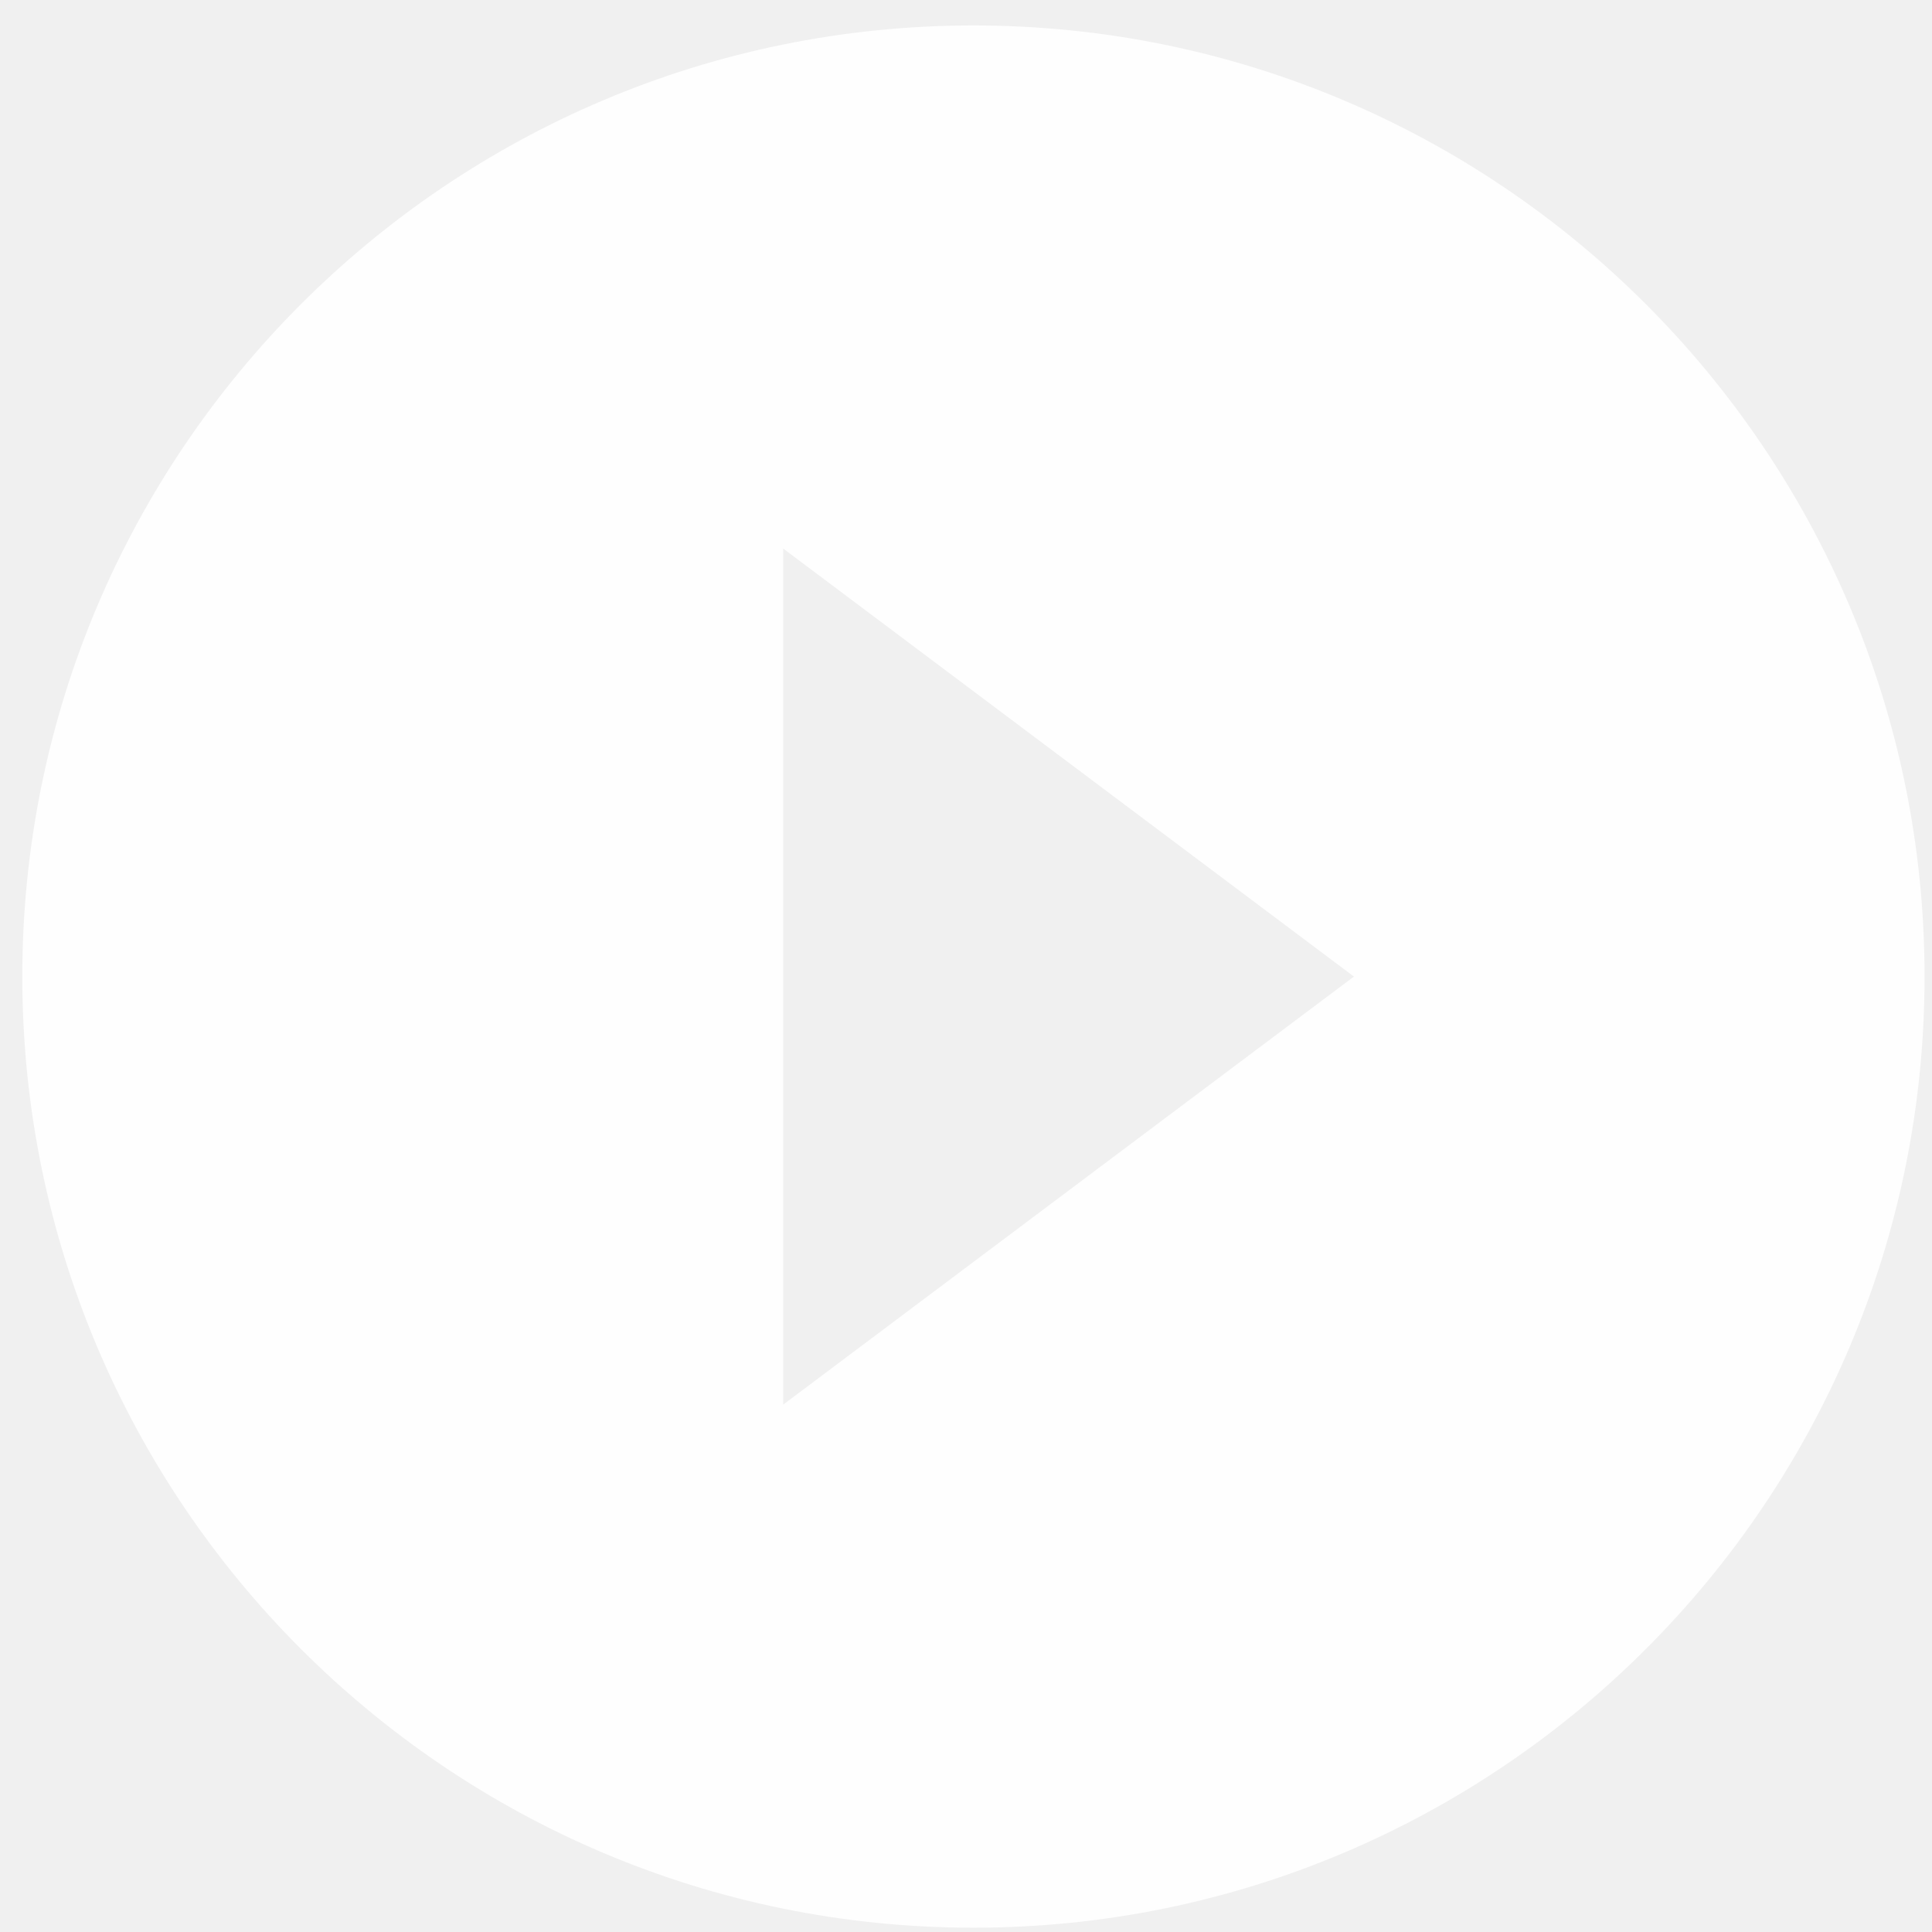
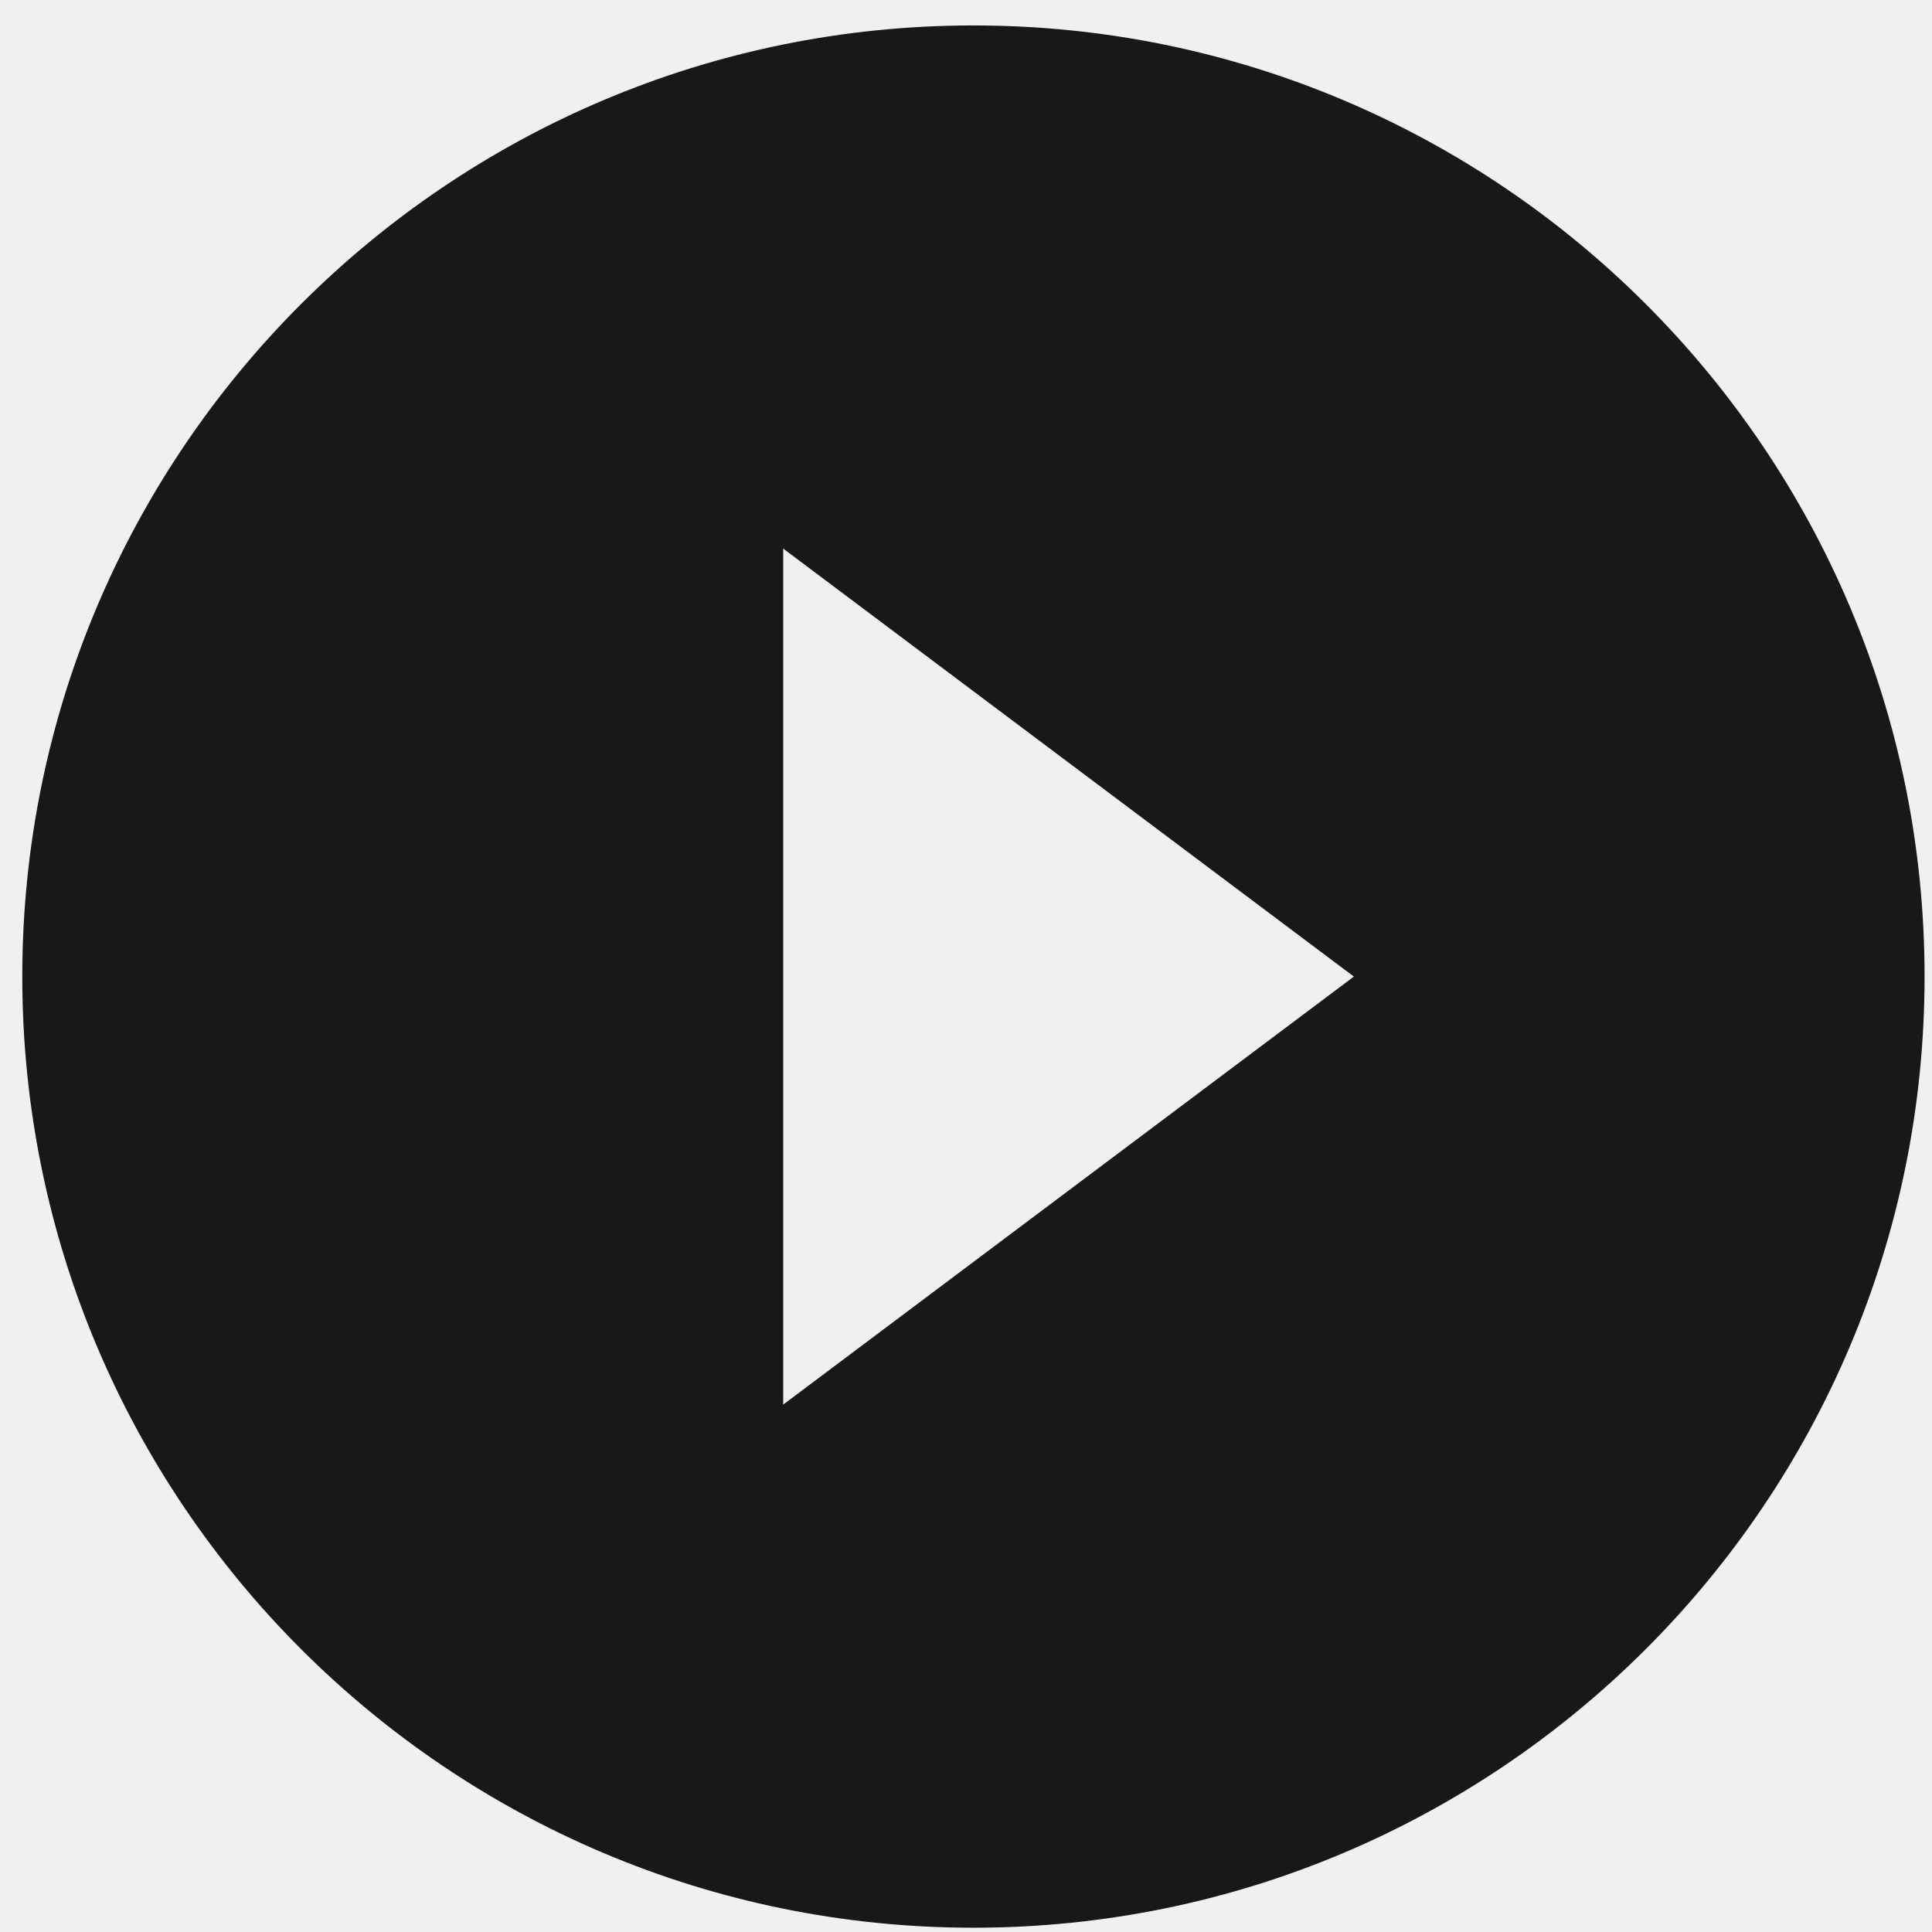
<svg xmlns="http://www.w3.org/2000/svg" width="100%" height="100%" viewBox="0 0 65 65" fill="none">
-   <path d="M32.75 0.856C15.086 0.856 0.75 15.192 0.75 32.856C0.75 50.52 15.086 64.856 32.75 64.856C50.414 64.856 64.75 50.52 64.75 32.856C64.75 15.192 50.414 0.856 32.75 0.856ZM26.35 47.256V18.456L45.55 32.856L26.35 47.256Z" fill="white" fill-opacity="0.9" />
+   <path d="M32.75 0.856C15.086 0.856 0.75 15.192 0.75 32.856C0.75 50.52 15.086 64.856 32.75 64.856C50.414 64.856 64.75 50.52 64.75 32.856C64.75 15.192 50.414 0.856 32.75 0.856ZM26.35 47.256V18.456L45.55 32.856L26.35 47.256Z" fill="black" fill-opacity="0.9" />
</svg>
